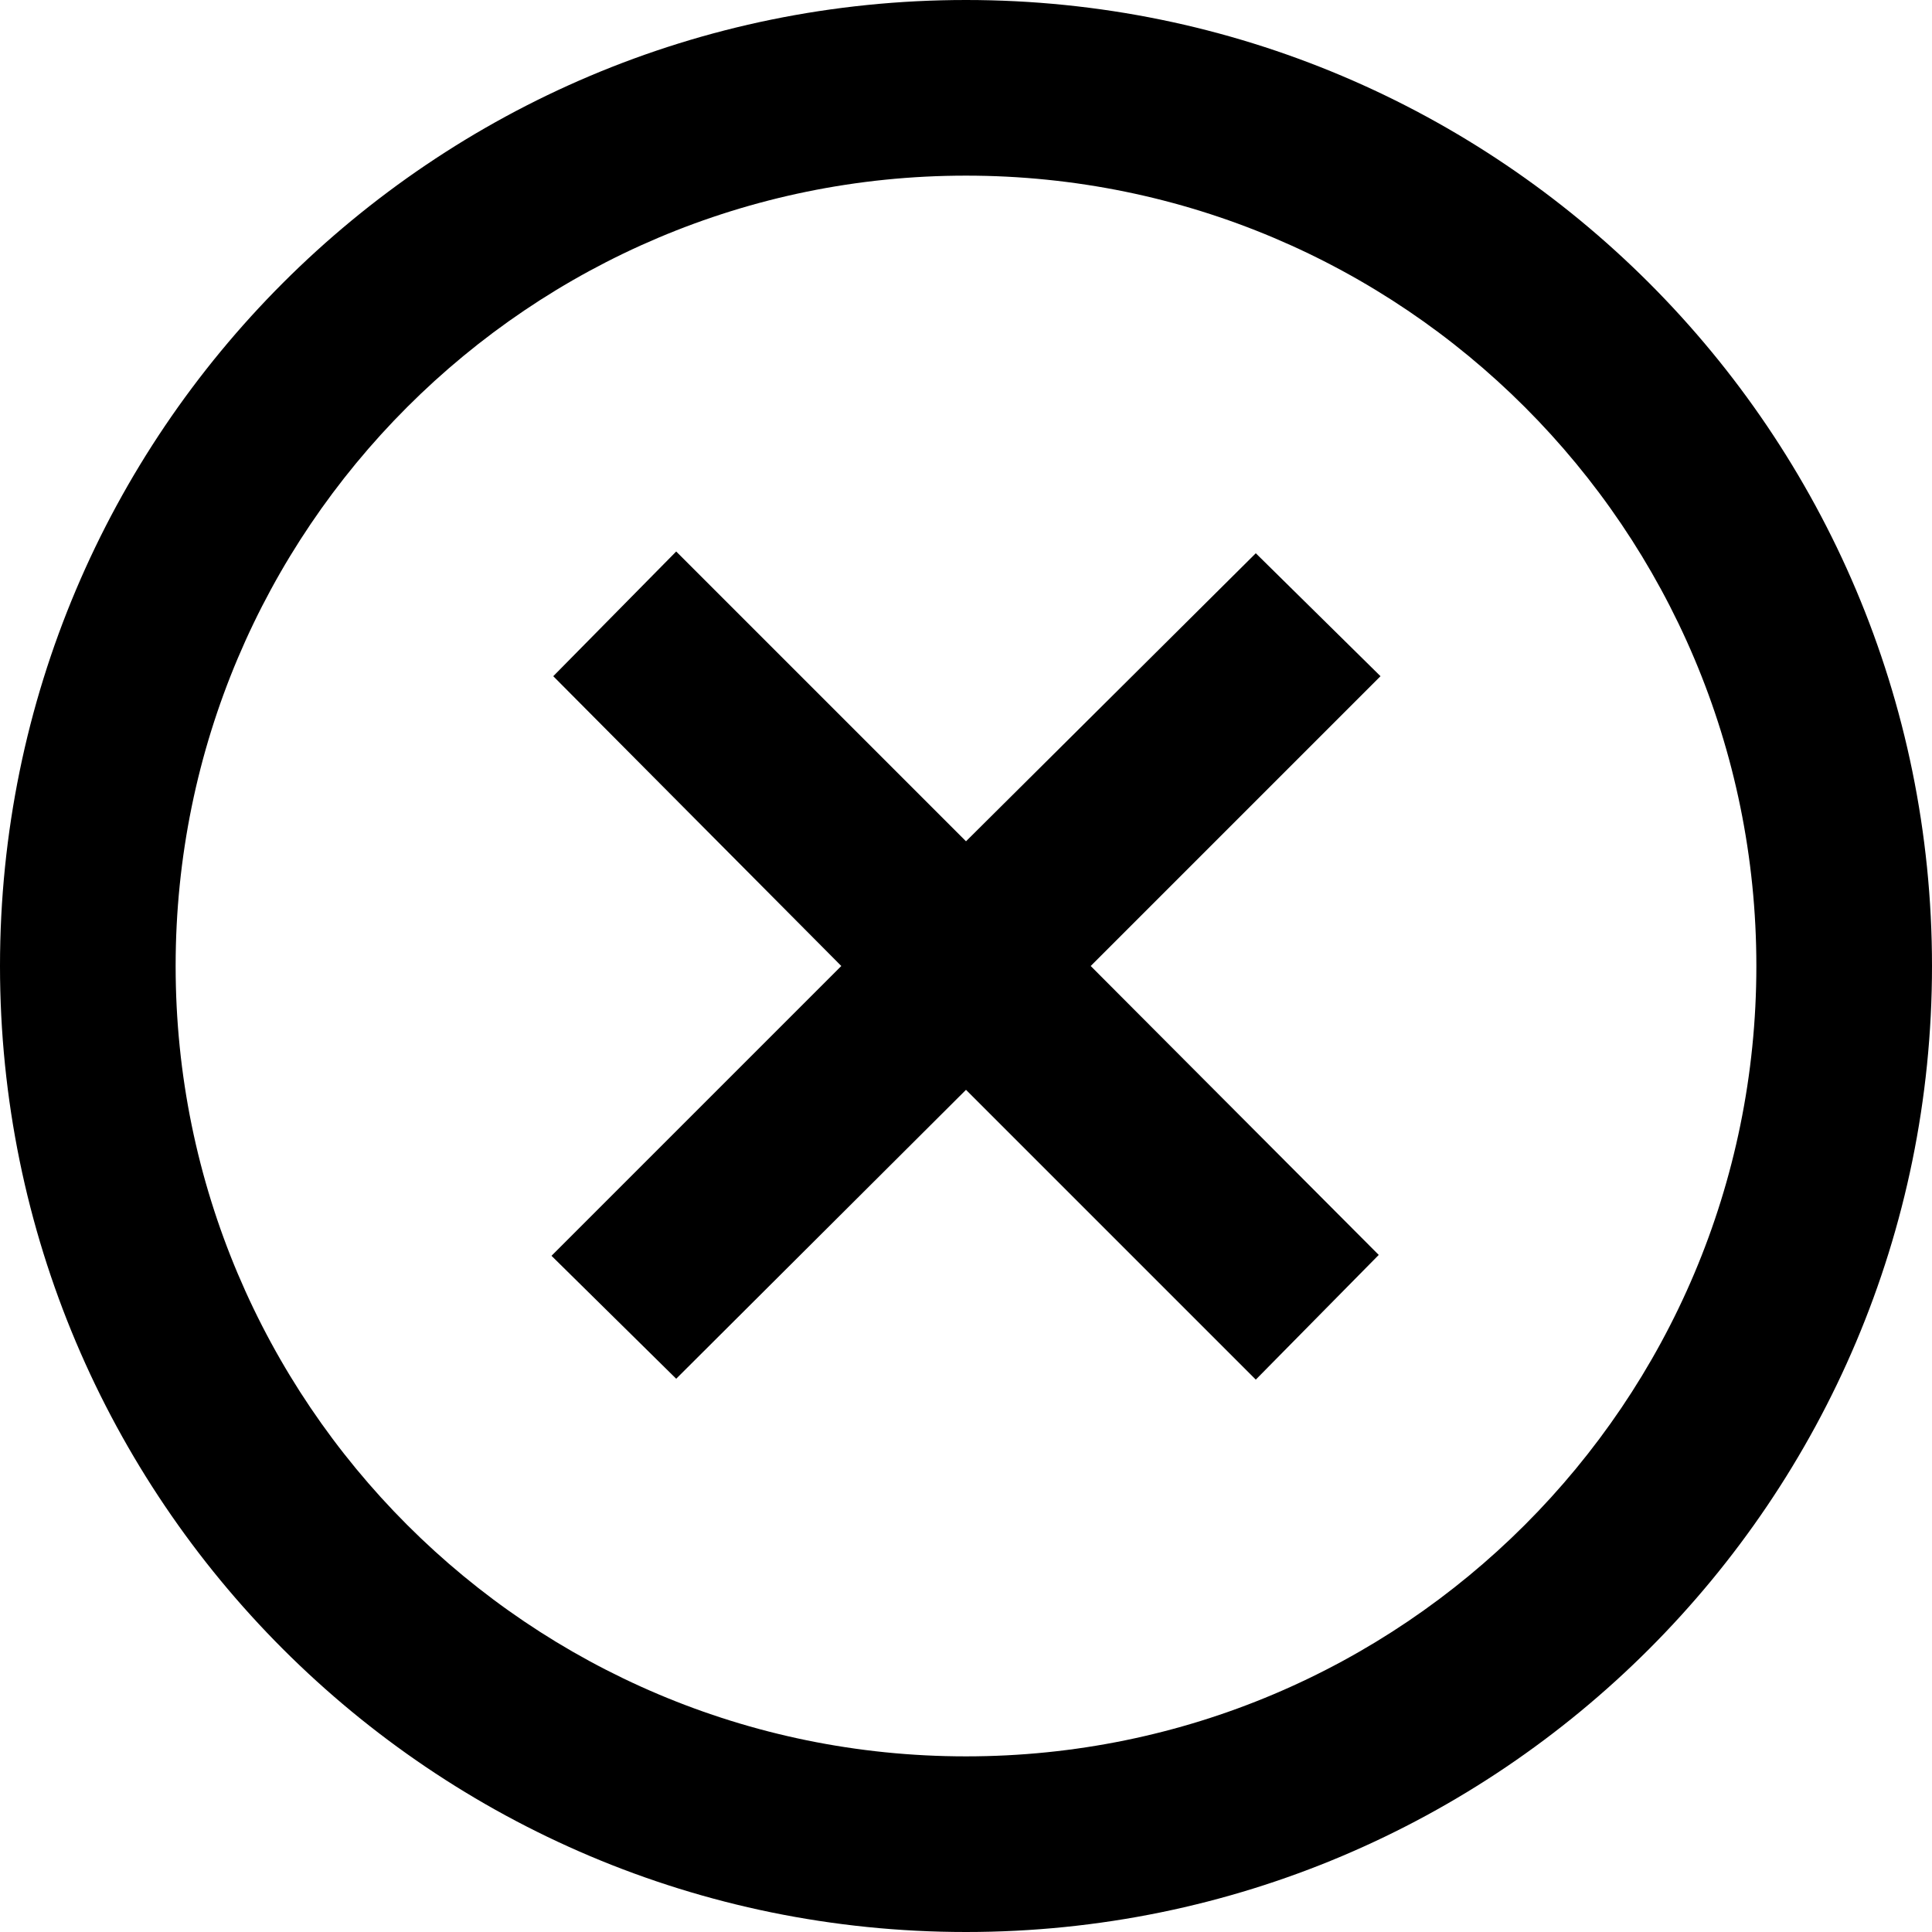
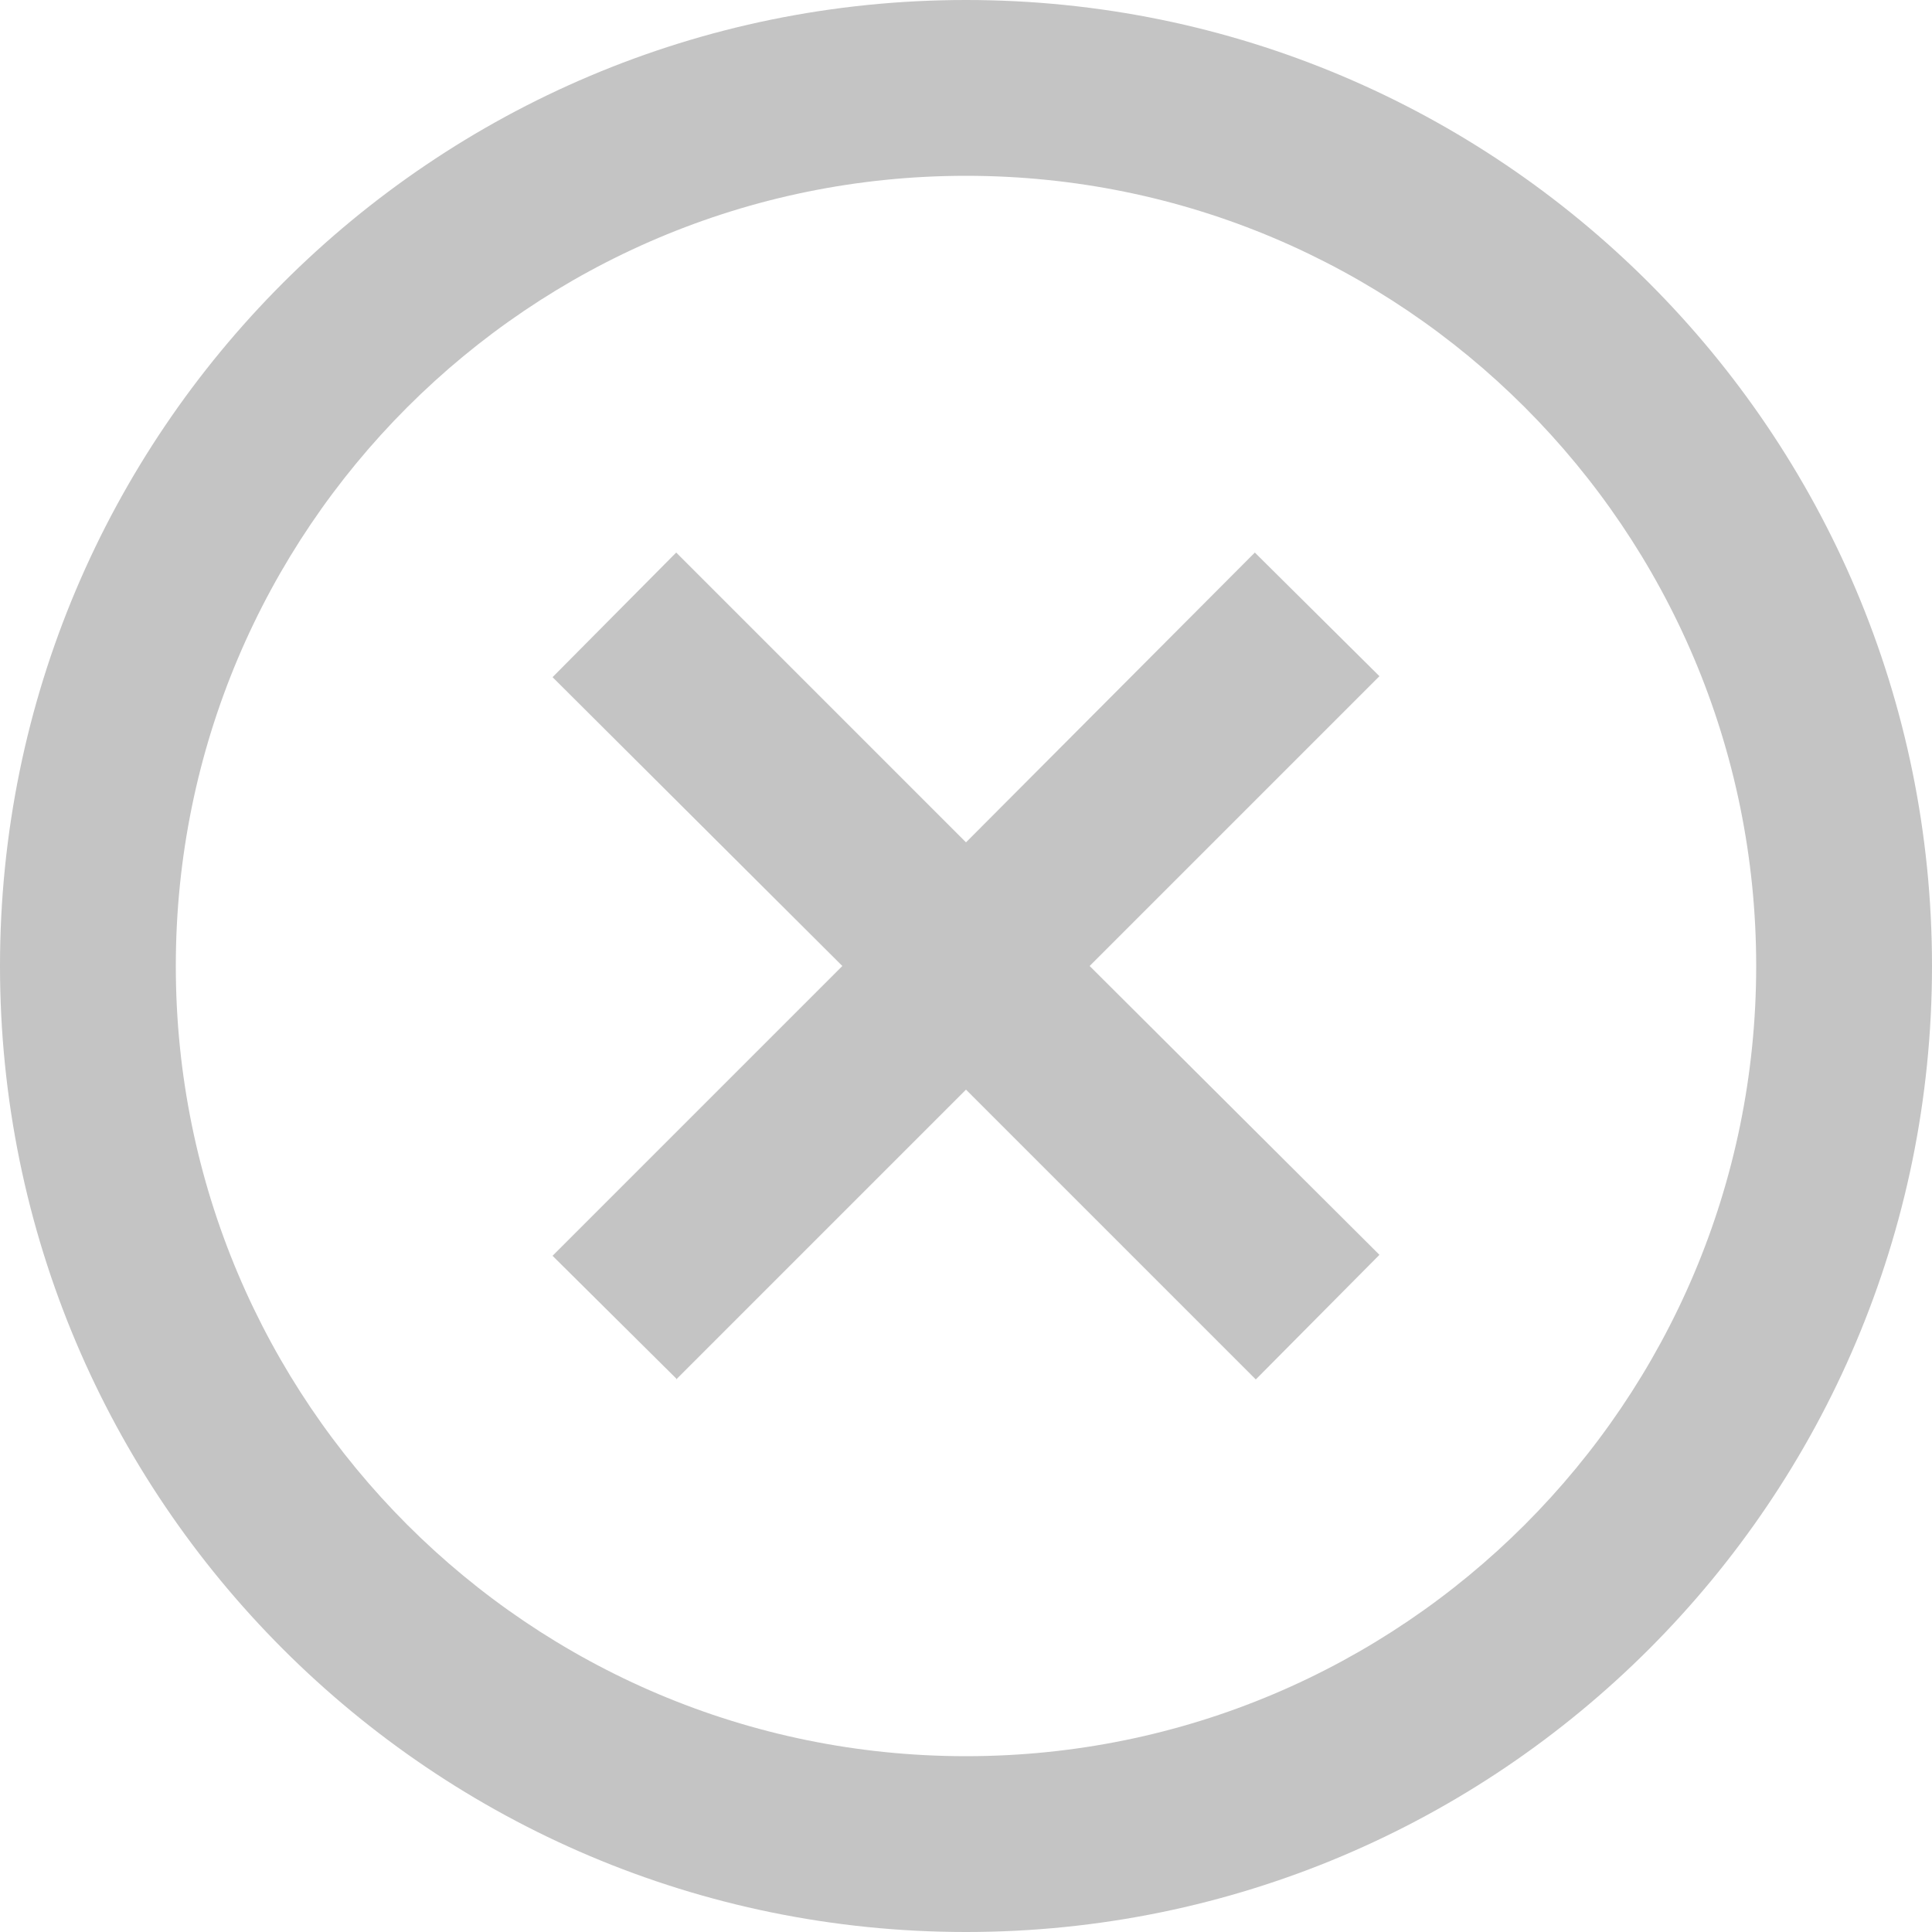
- <svg xmlns="http://www.w3.org/2000/svg" width="22" height="22" fill="none">
-   <path fill="#000" fill-rule="evenodd" d="M11 22a11 11 0 1 1 0-22 11 11 0 0 1 0 22Zm0-2a9 9 0 1 0 0-18 9 9 0 0 0 0 18Zm-3.3-4.3 3.3-3.29 3.3 3.3 1.4-1.42L12.42 11l3.3-3.3-1.42-1.4L11 9.58l-3.3-3.3-1.4 1.42L9.58 11l-3.3 3.3 1.42 1.4Z" clip-rule="evenodd" />
+ <svg xmlns="http://www.w3.org/2000/svg" width="20" height="20" fill="none">
+   <path fill="#C4C4C4" fill-rule="evenodd" d="M10 20a10 10 0 1 1 0-20 10 10 0 0 1 0 20Zm0-1.82a8.18 8.18 0 1 0 0-16.36 8.18 8.18 0 0 0 0 16.36Zm-3-3.9 3-3 3 3 1.28-1.29-3-2.99 3-3-1.29-1.28-2.99 3-3-3-1.28 1.29 3 2.99-3 3 1.29 1.28Z" clip-rule="evenodd" />
</svg>
